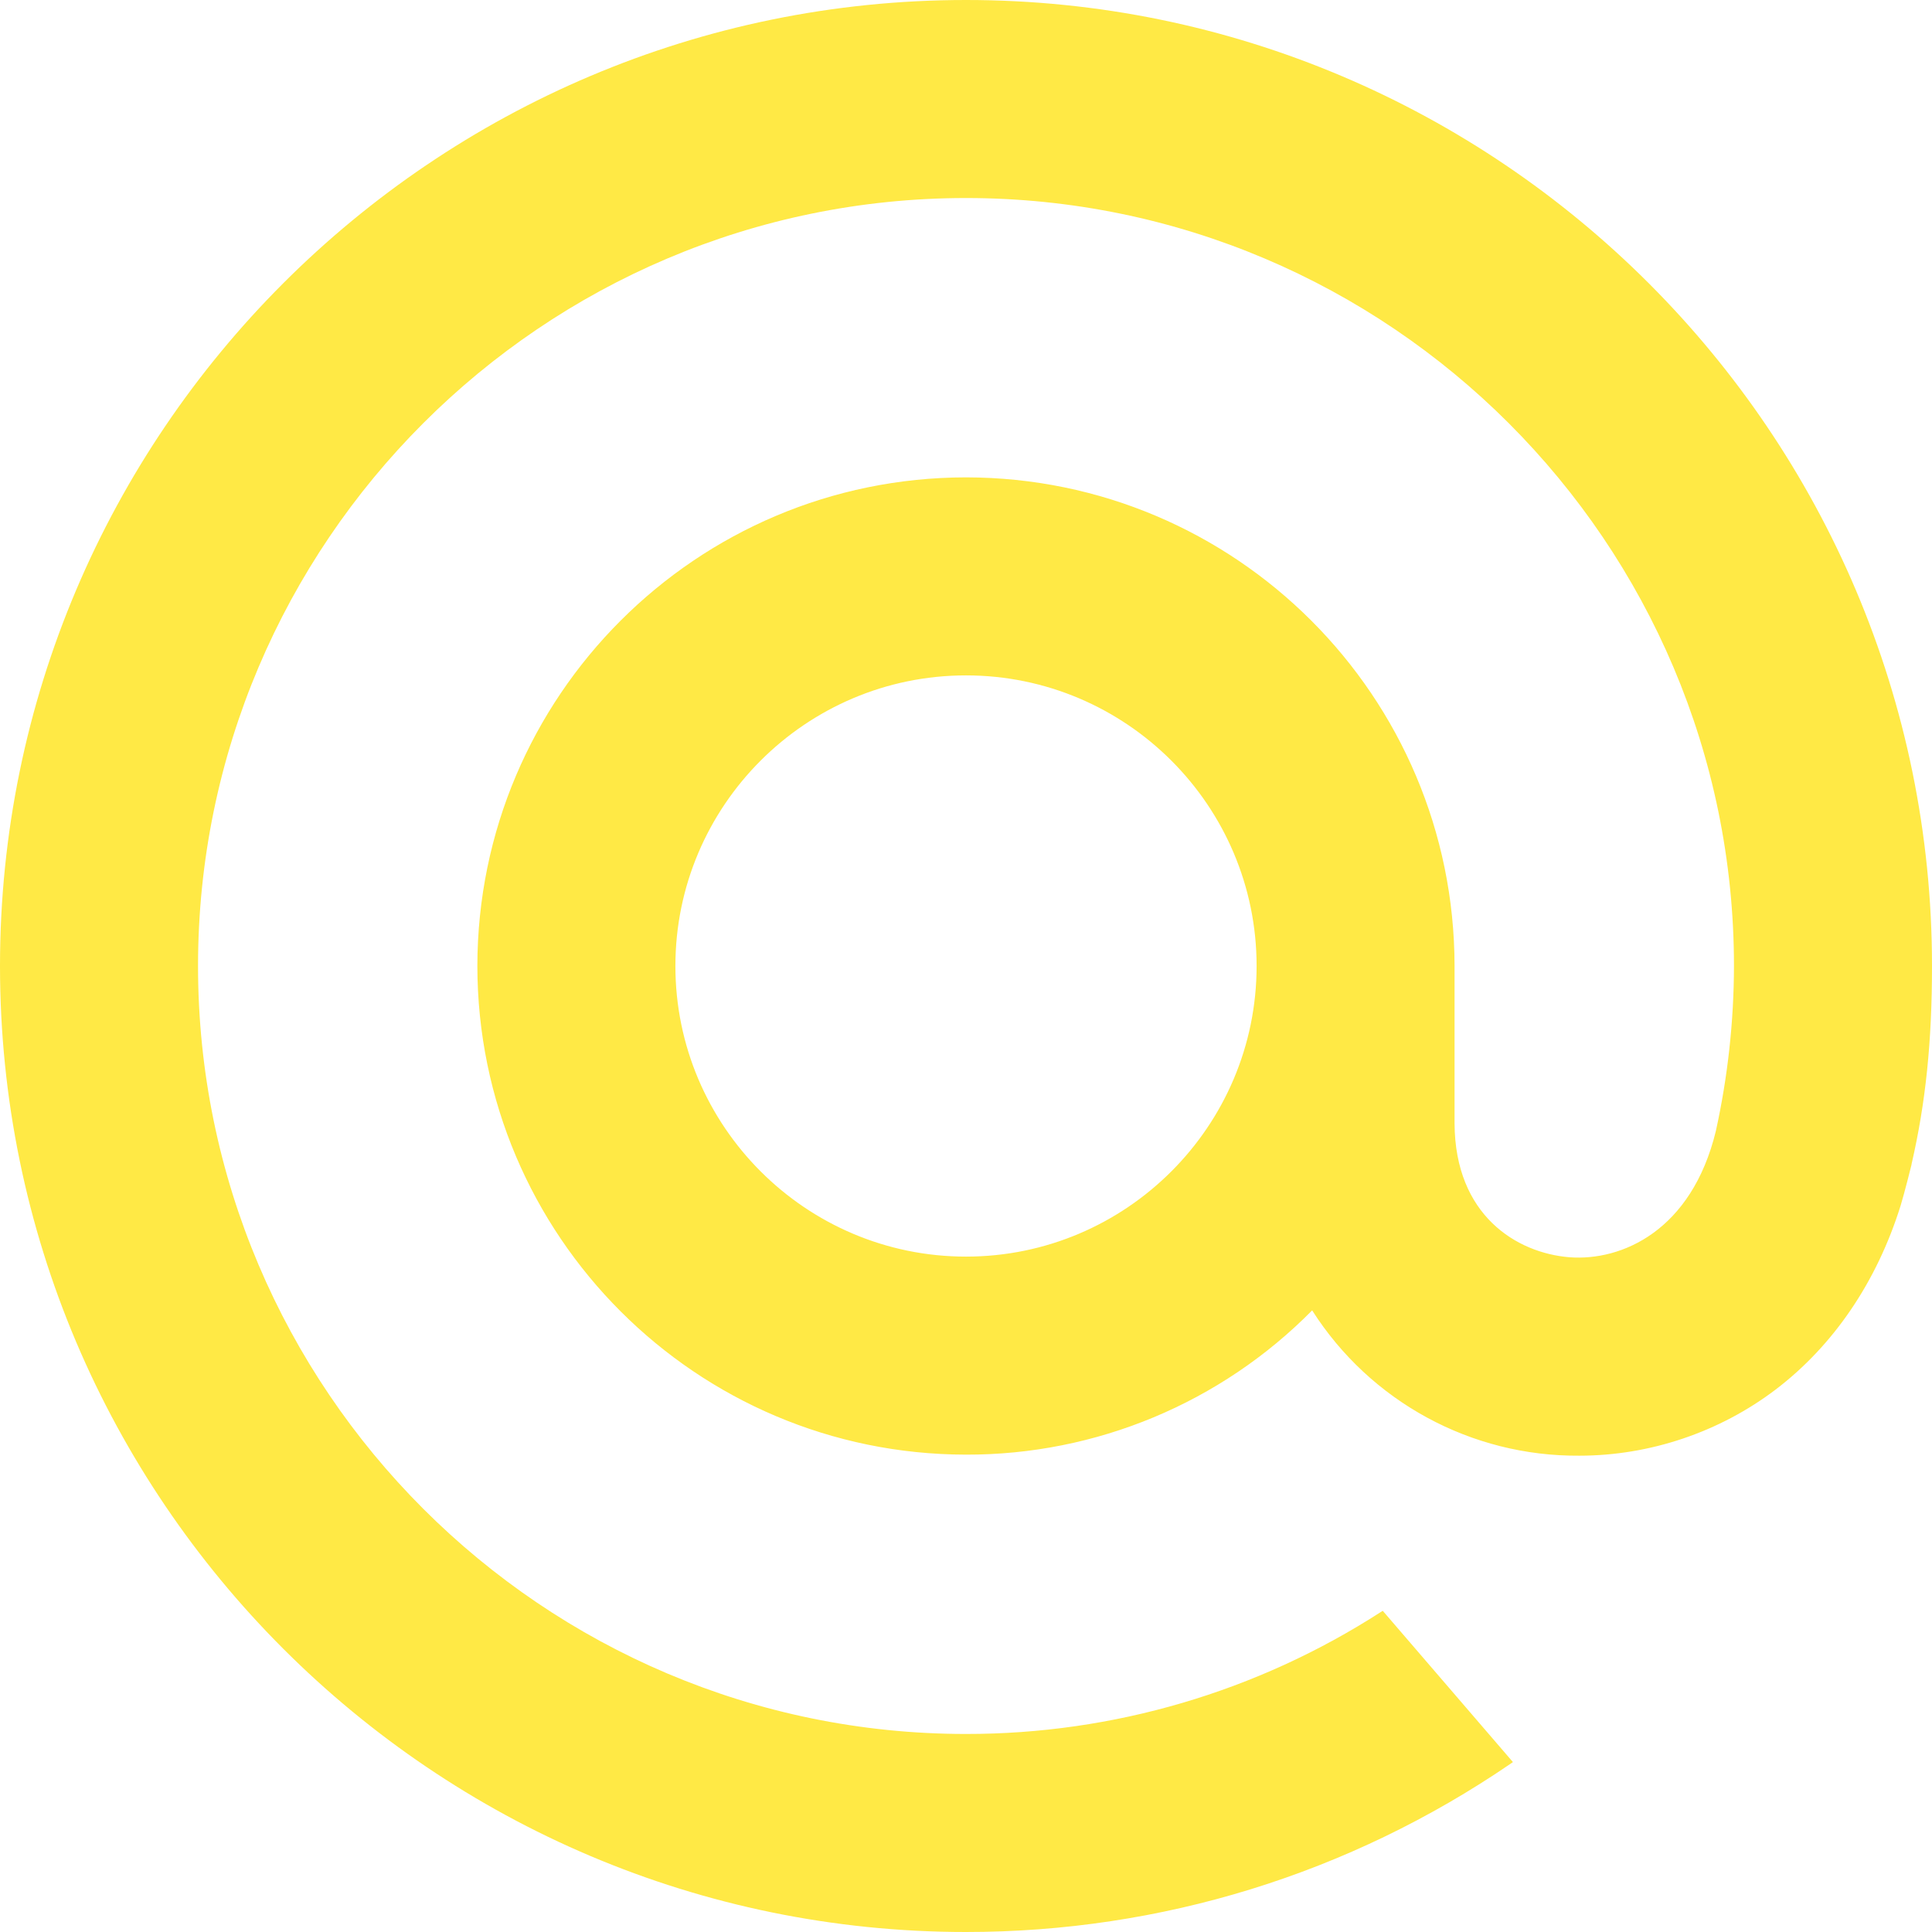
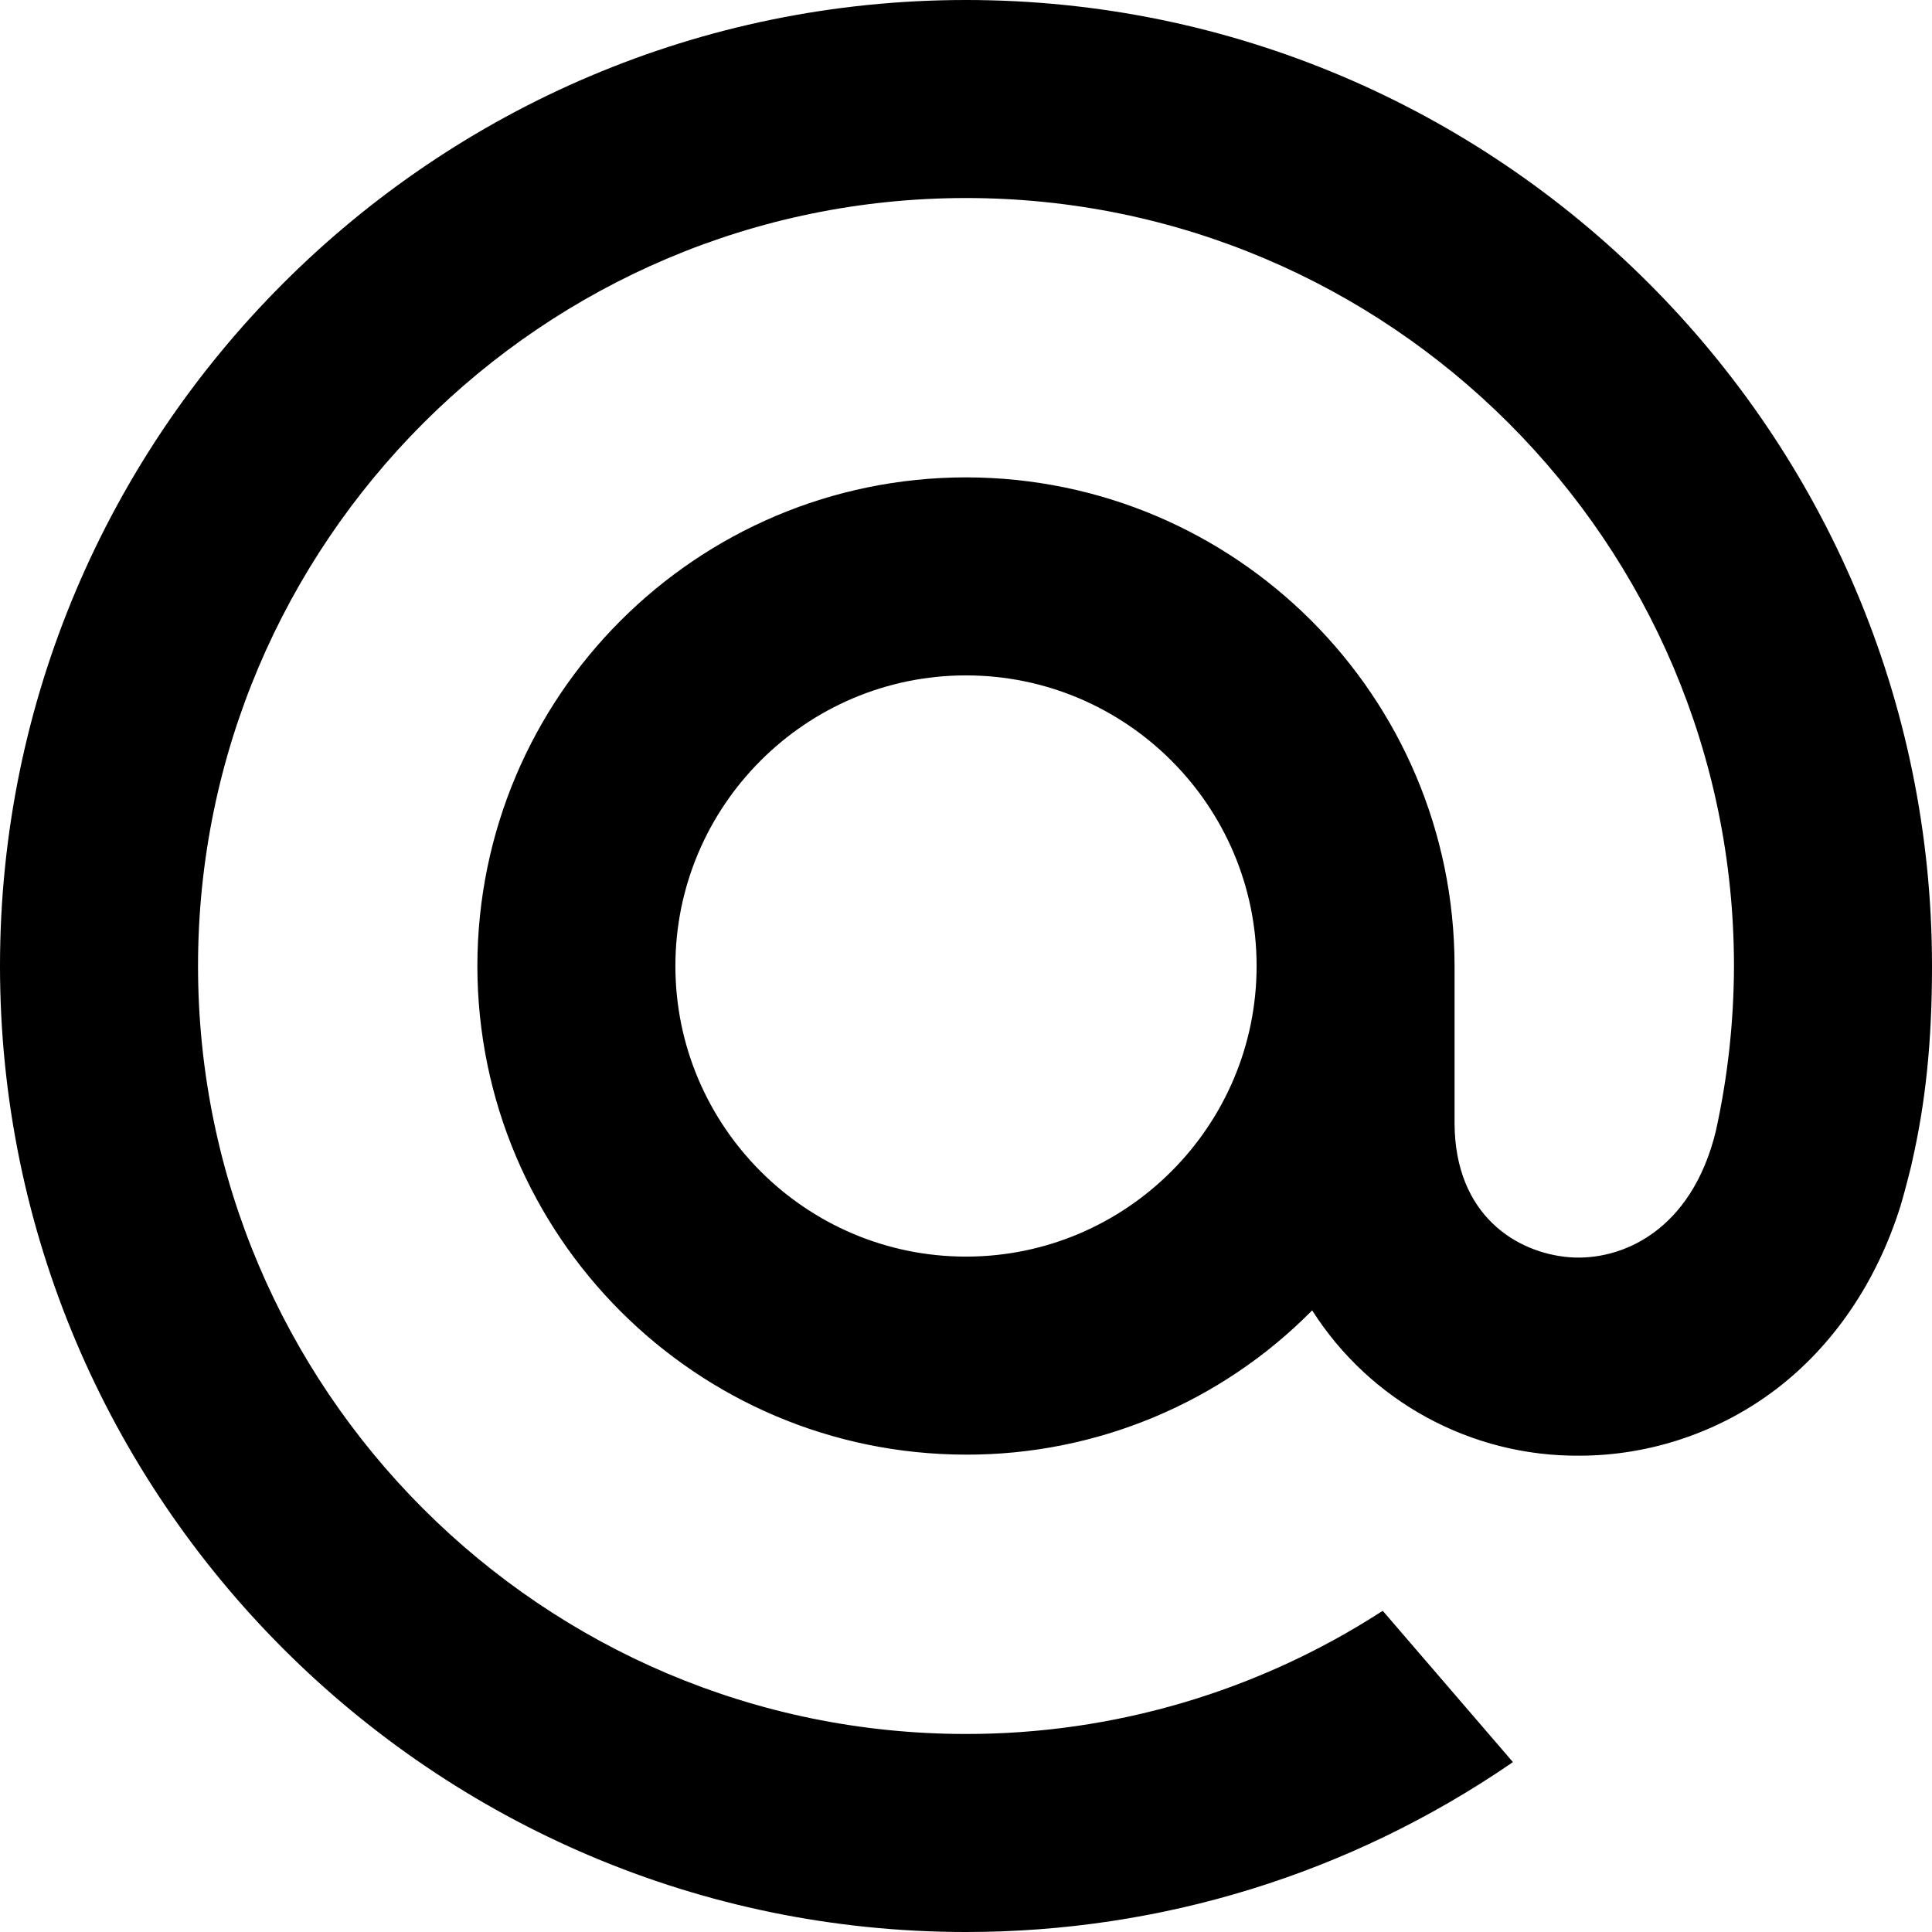
- <svg xmlns="http://www.w3.org/2000/svg" viewBox="0 0 24 24" fill="rgb(255, 233, 69)">
+ <svg xmlns="http://www.w3.org/2000/svg" role="img" viewBox="0 0 24 24">
  <path d="M15.61 12c0 1.99-1.62 3.61-3.61 3.61-1.99 0-3.61-1.62-3.61-3.61 0-1.99 1.62-3.61 3.61-3.61 1.99 0 3.61 1.62 3.61 3.61M12 0C5.383 0 0 5.383 0 12s5.383 12 12 12c2.424 0 4.761-.722 6.76-2.087l.034-.024-1.617-1.879-.027.017A9.494 9.494 0 0 1 12 21.54c-5.26 0-9.54-4.28-9.54-9.54 0-5.26 4.28-9.54 9.54-9.54 5.26 0 9.54 4.28 9.54 9.54a9.63 9.63 0 0 1-.225 2.05c-.301 1.239-1.169 1.618-1.82 1.568-.654-.053-1.42-.52-1.426-1.661V12A6.076 6.076 0 0 0 12 5.93 6.076 6.076 0 0 0 5.93 12 6.076 6.076 0 0 0 12 18.07a6.02 6.02 0 0 0 4.3-1.792 3.9 3.9 0 0 0 3.32 1.805c.874 0 1.74-.292 2.437-.821.719-.547 1.256-1.336 1.553-2.285.047-.154.135-.504.135-.507l.002-.013c.175-.76.253-1.52.253-2.457 0-6.617-5.383-12-12-12" />
</svg>
